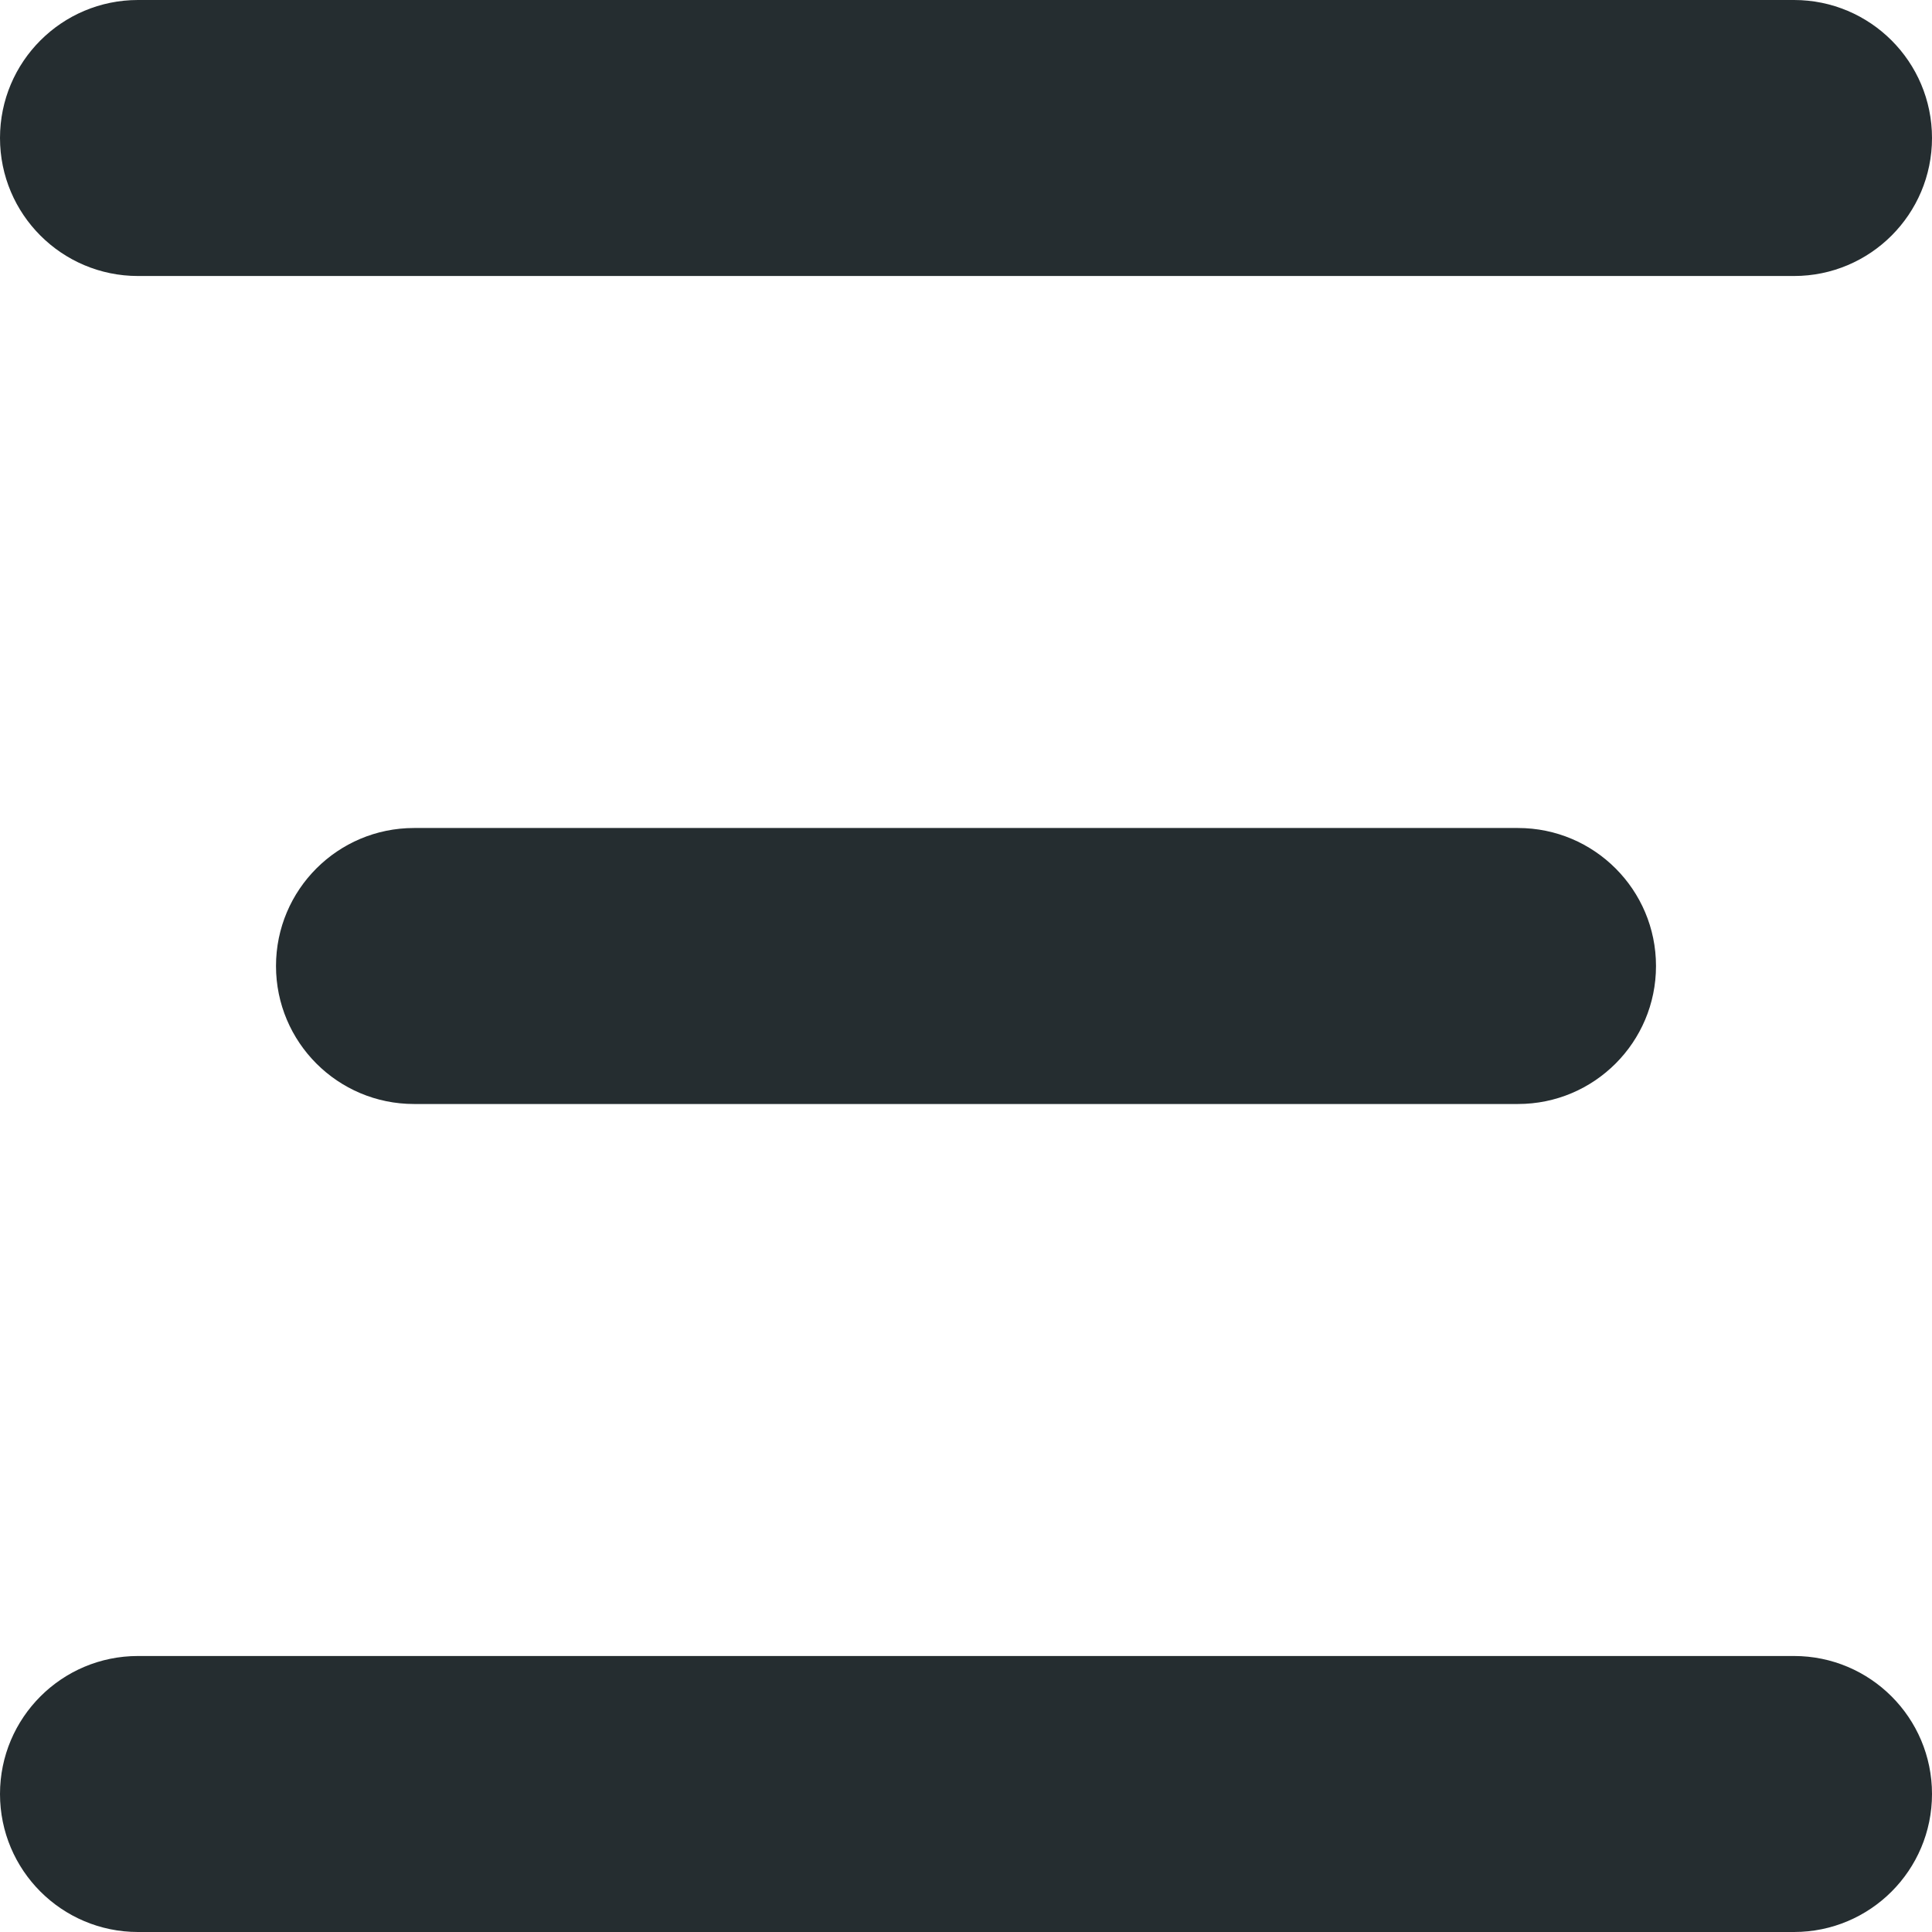
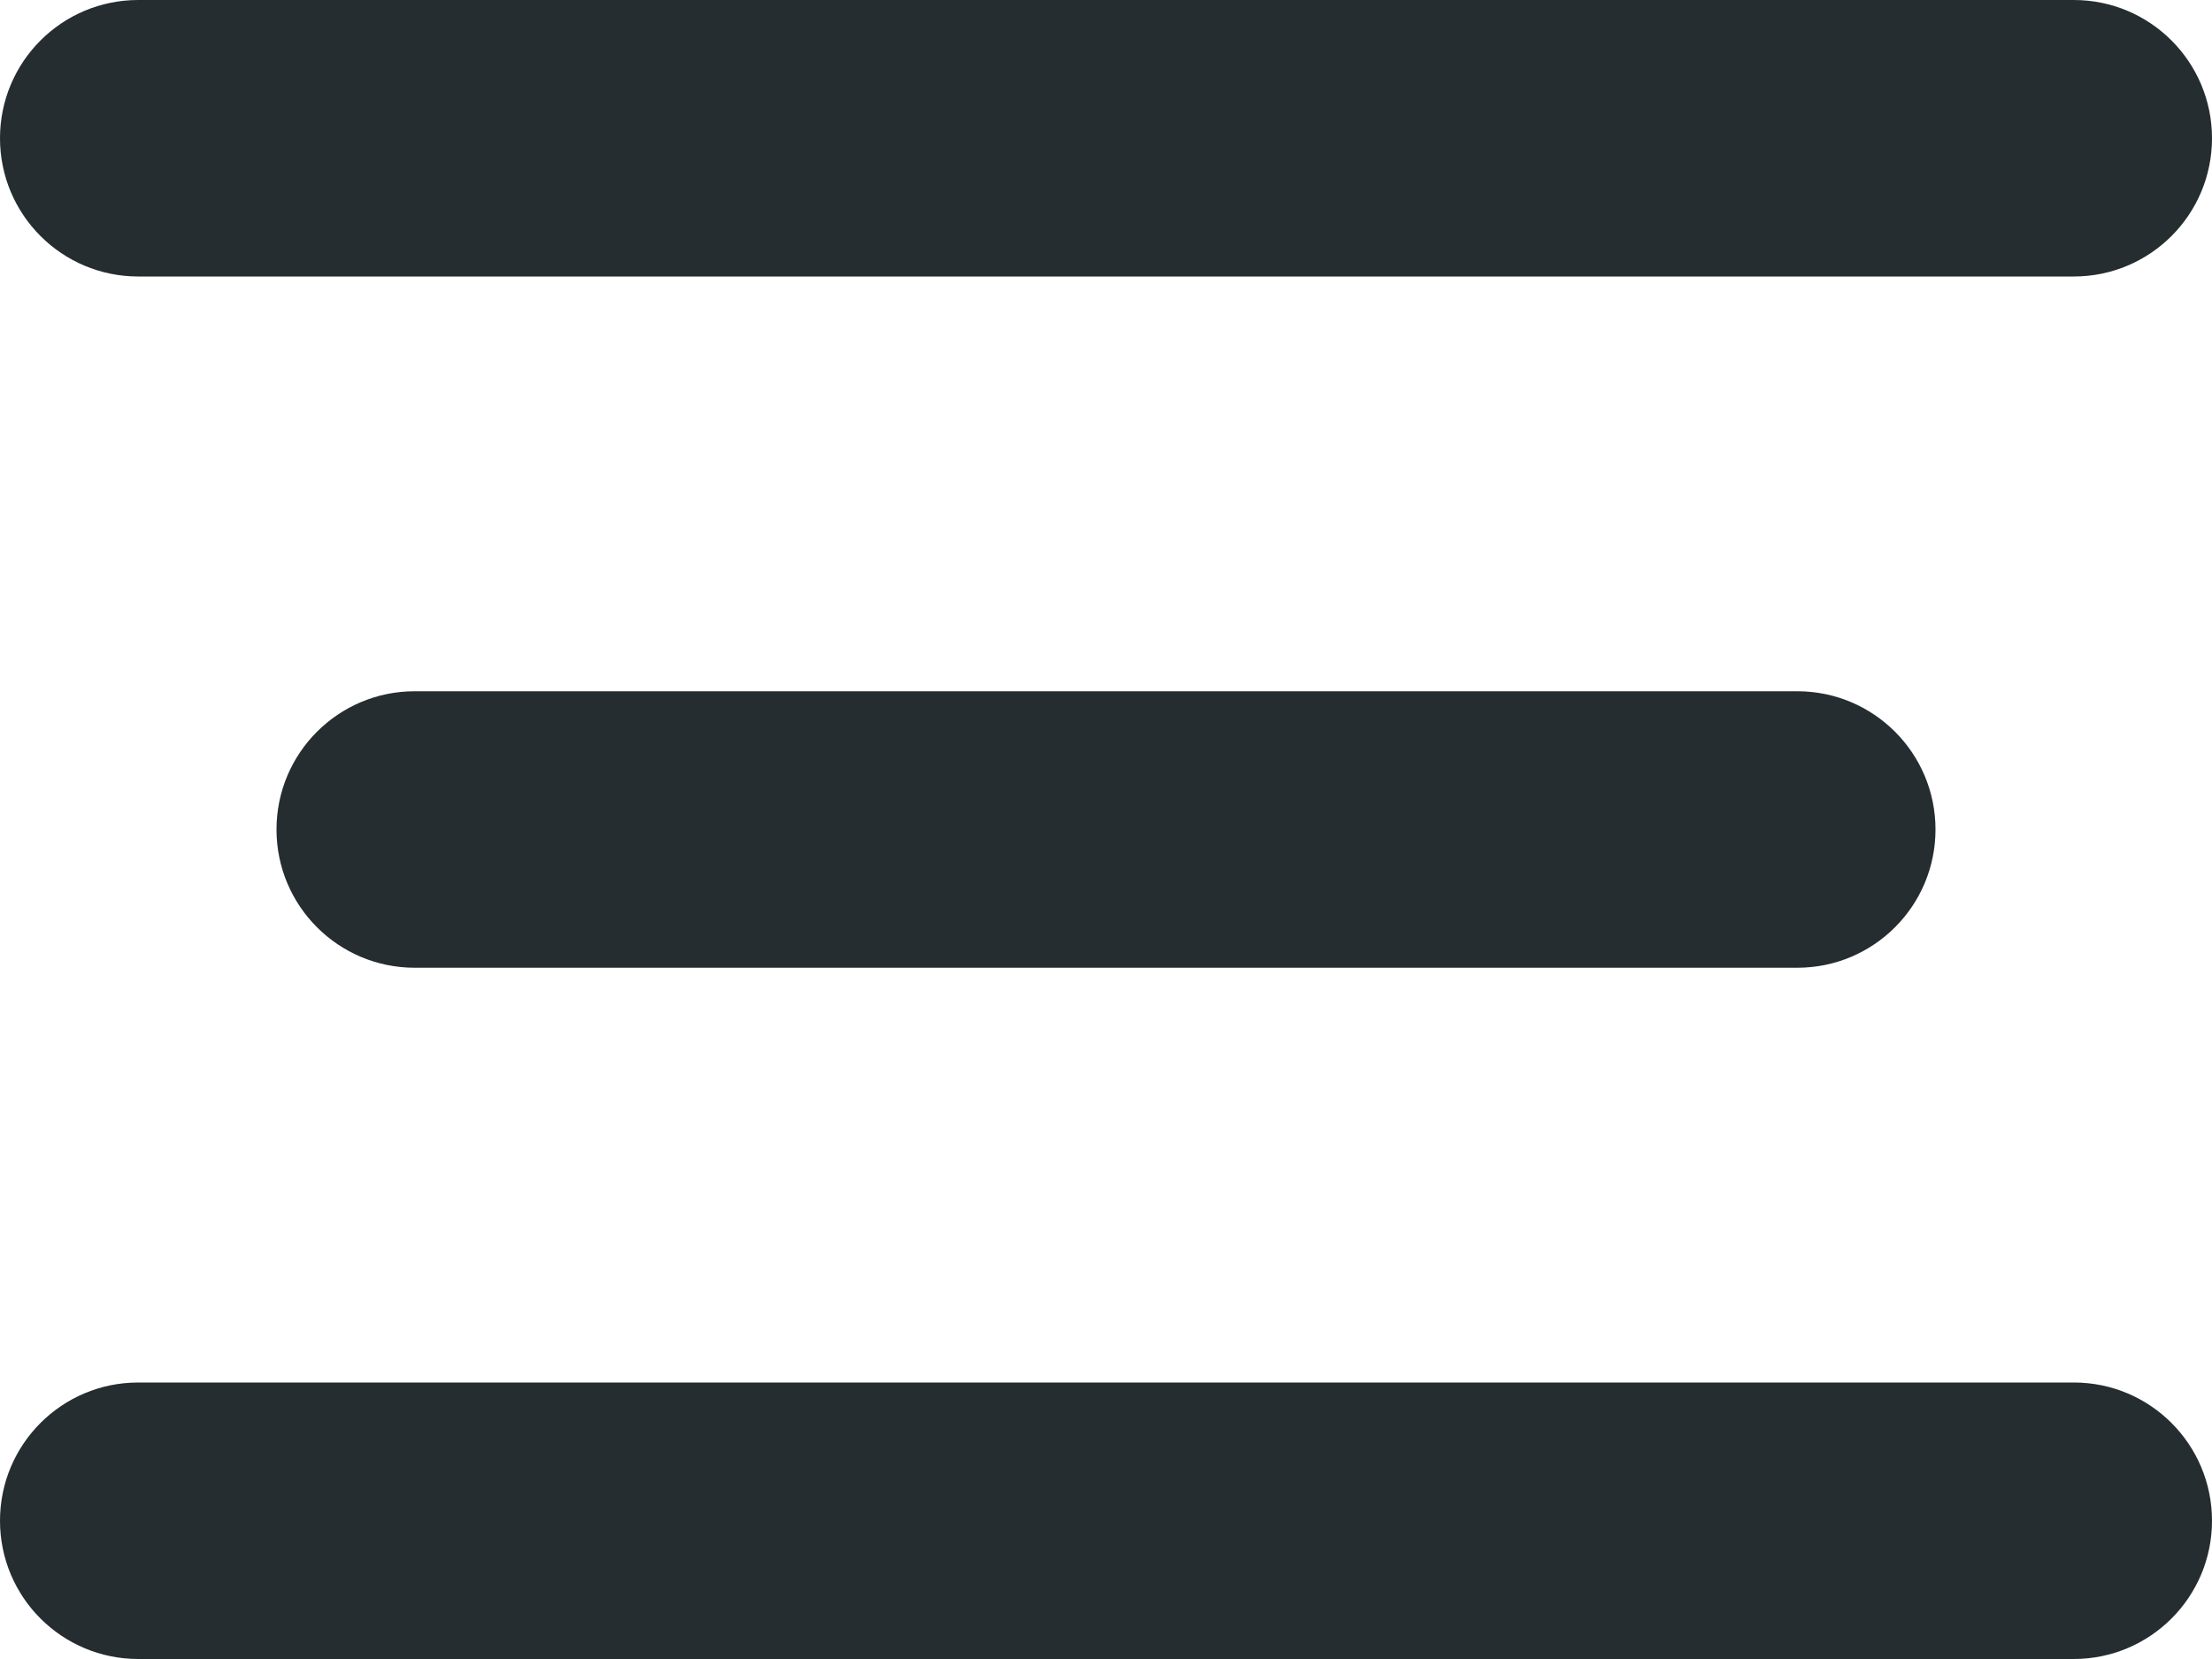
- <svg xmlns="http://www.w3.org/2000/svg" width="28" height="28" viewBox="0 0 28 28" fill="none">
-   <rect width="28" height="4" rx="2" fill="#252D30" />
-   <rect x="4" y="12" width="20" height="4" rx="2" fill="#252D30" />
-   <rect y="24" width="28" height="4" rx="2" fill="#252D30" />
+ <svg xmlns="http://www.w3.org/2000/svg" width="32" height="24" viewBox="0 0 32 24" fill="none">
+   <g id="menu-h-dark">
+     <path id="botton" fill-rule="evenodd" clip-rule="evenodd" d="M0 22C0 20.895 0.895 20 2 20H30C31.105 20 32 20.895 32 22C32 23.105 31.105 24 30 24H2C0.895 24 0 23.105 0 22Z" fill="#252D30" />
+     <path id="center" fill-rule="evenodd" clip-rule="evenodd" d="M4 12C4 10.895 4.895 10 6 10H26C27.105 10 28 10.895 28 12C28 13.105 27.105 14 26 14H6C4.895 14 4 13.105 4 12Z" fill="#252D30" />
+     <path id="top" fill-rule="evenodd" clip-rule="evenodd" d="M0 2C0 0.895 0.895 0 2 0H30C31.105 0 32 0.895 32 2C32 3.105 31.105 4 30 4H2C0.895 4 0 3.105 0 2Z" fill="#252D30" />
+   </g>
</svg>
